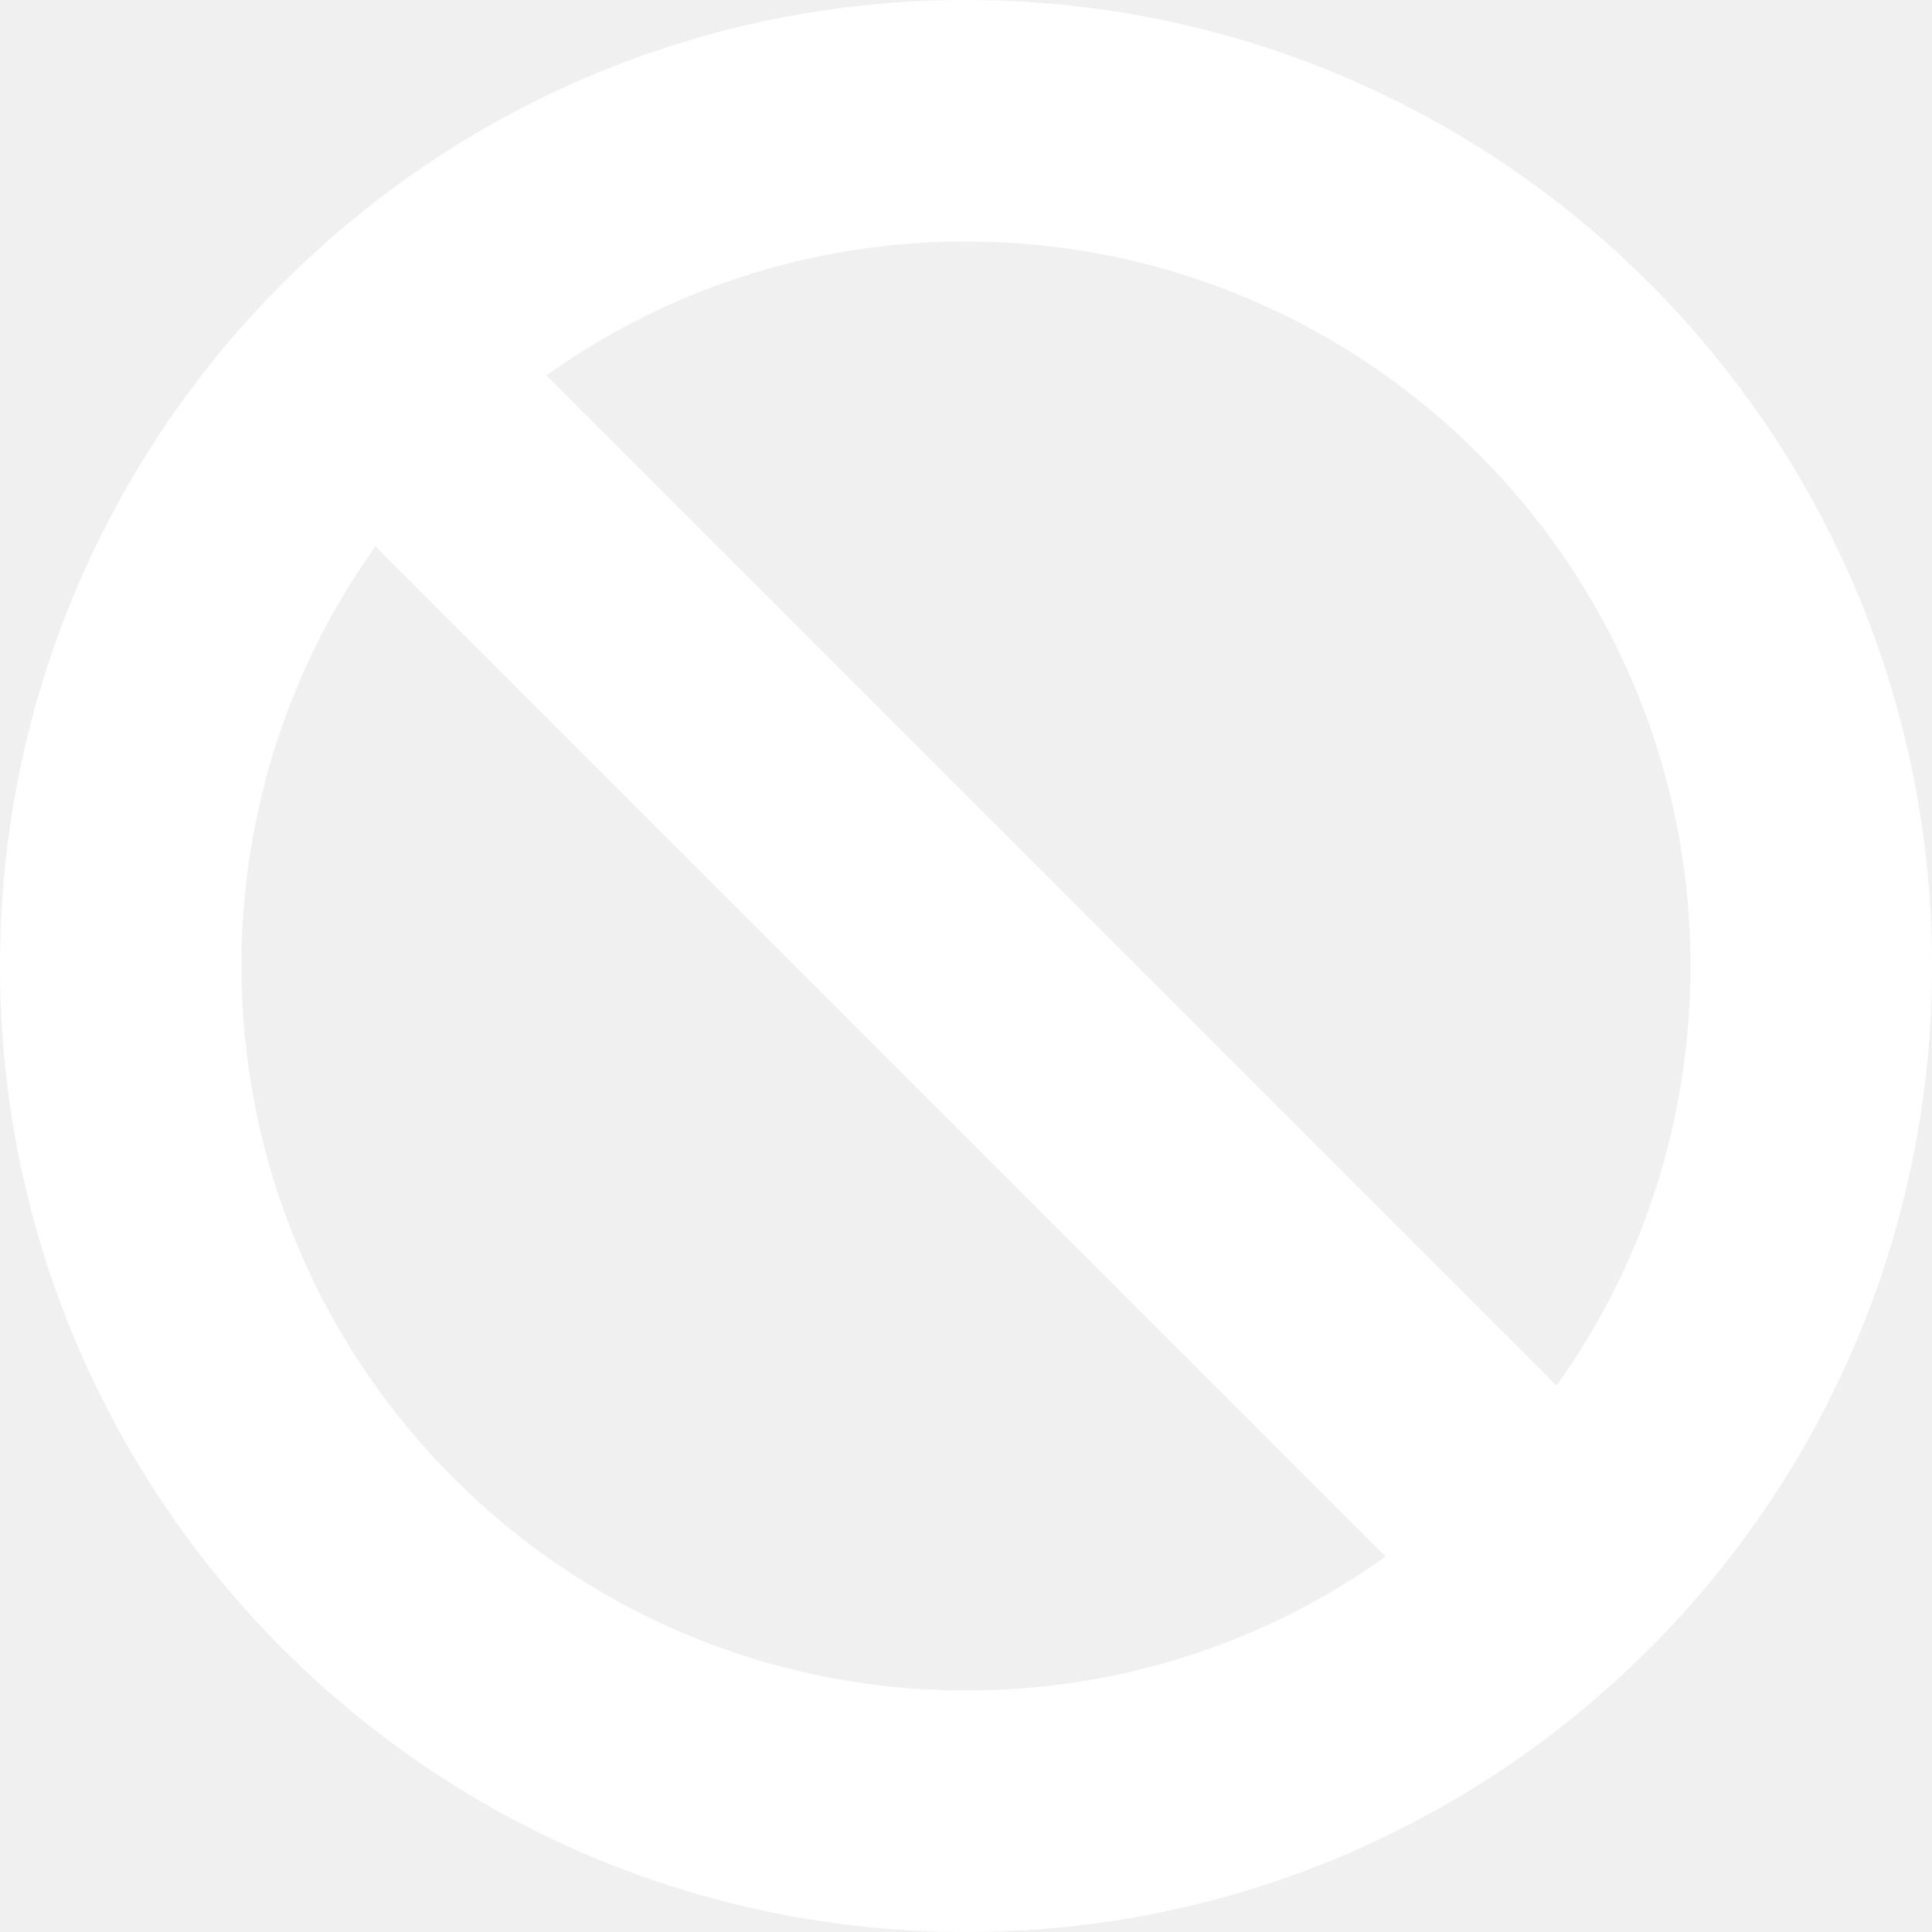
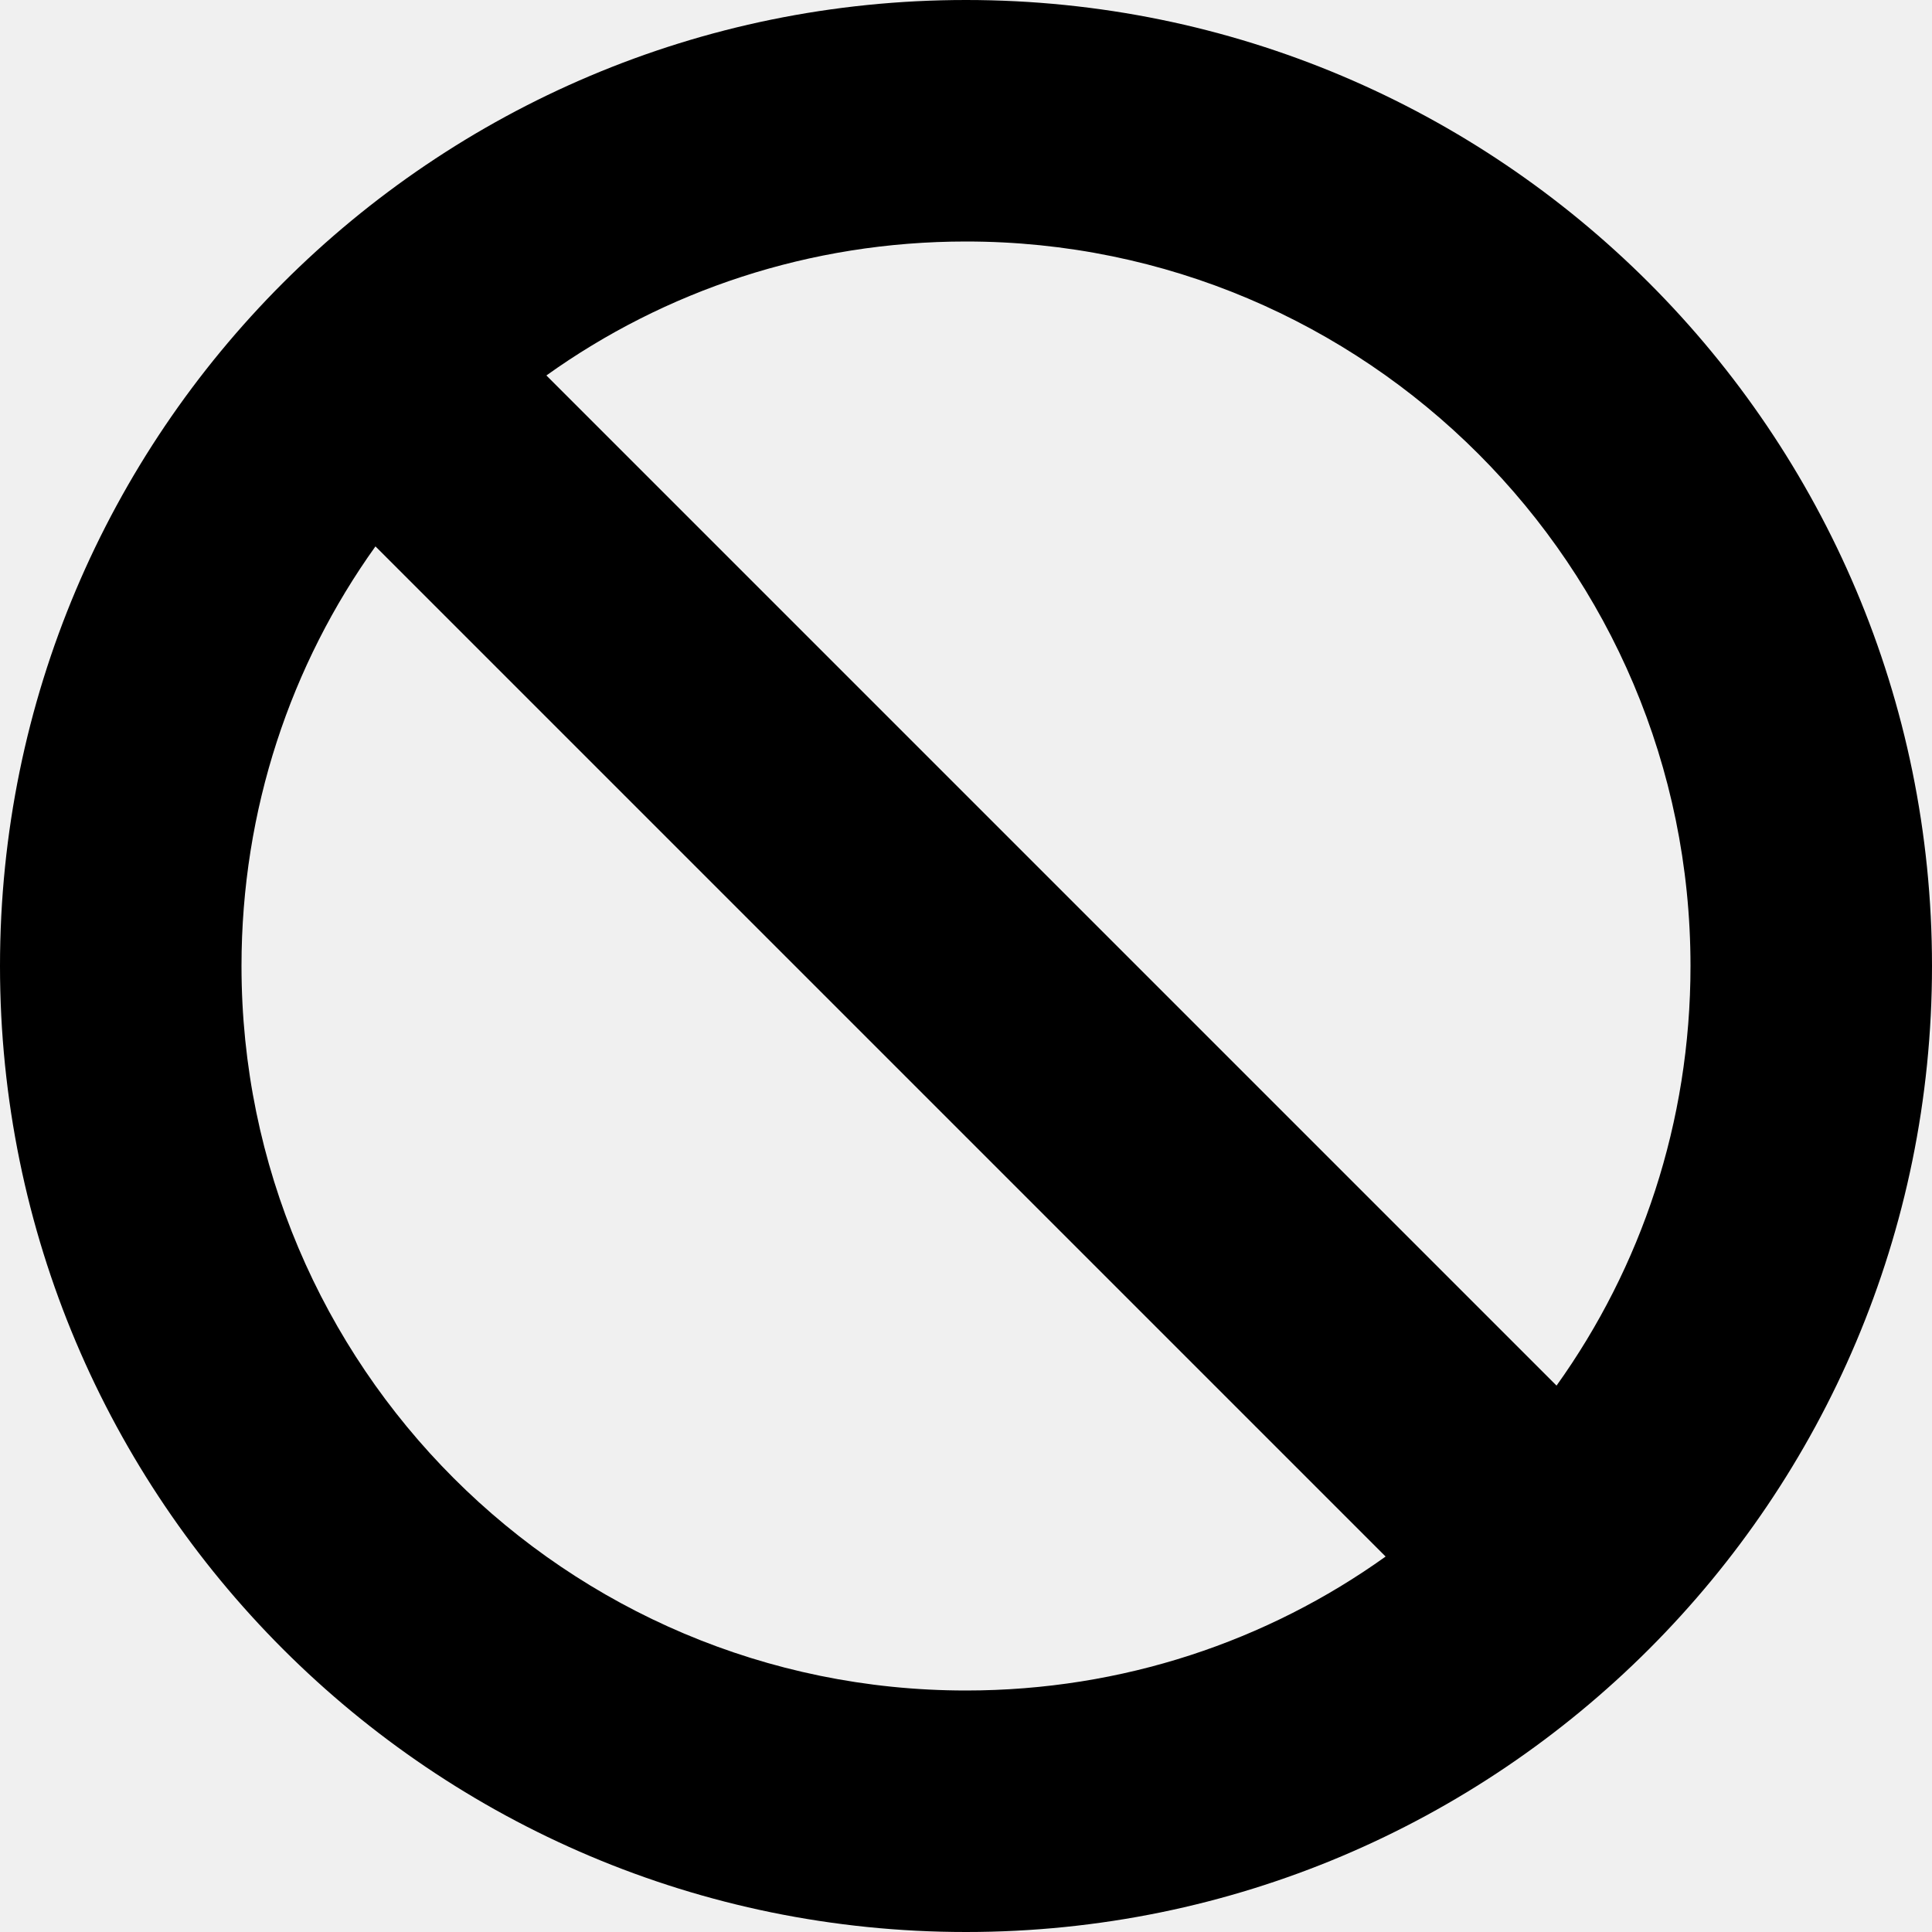
<svg xmlns="http://www.w3.org/2000/svg" viewBox="0 0 512 512">
-   <path fill="#fff" d="M367.2 412.5L99.5 144.8C77.1 176.1 64 214.5 64 256c0 106 86 192 192 192c41.5 0 79.9-13.1 111.2-35.5zm45.3-45.3C434.9 335.9 448 297.5 448 256c0-106-86-192-192-192c-41.5 0-79.9 13.1-111.2 35.5L412.5 367.2zM0 256a256 256 0 1 1 512 0A256 256 0 1 1 0 256z" />
+   <path d="M367.2 412.5L99.5 144.8C77.1 176.1 64 214.5 64 256c0 106 86 192 192 192c41.5 0 79.9-13.1 111.2-35.5zm45.3-45.3C434.9 335.9 448 297.5 448 256c0-106-86-192-192-192c-41.5 0-79.9 13.1-111.2 35.5L412.5 367.2zM0 256a256 256 0 1 1 512 0A256 256 0 1 1 0 256z" />
</svg>
